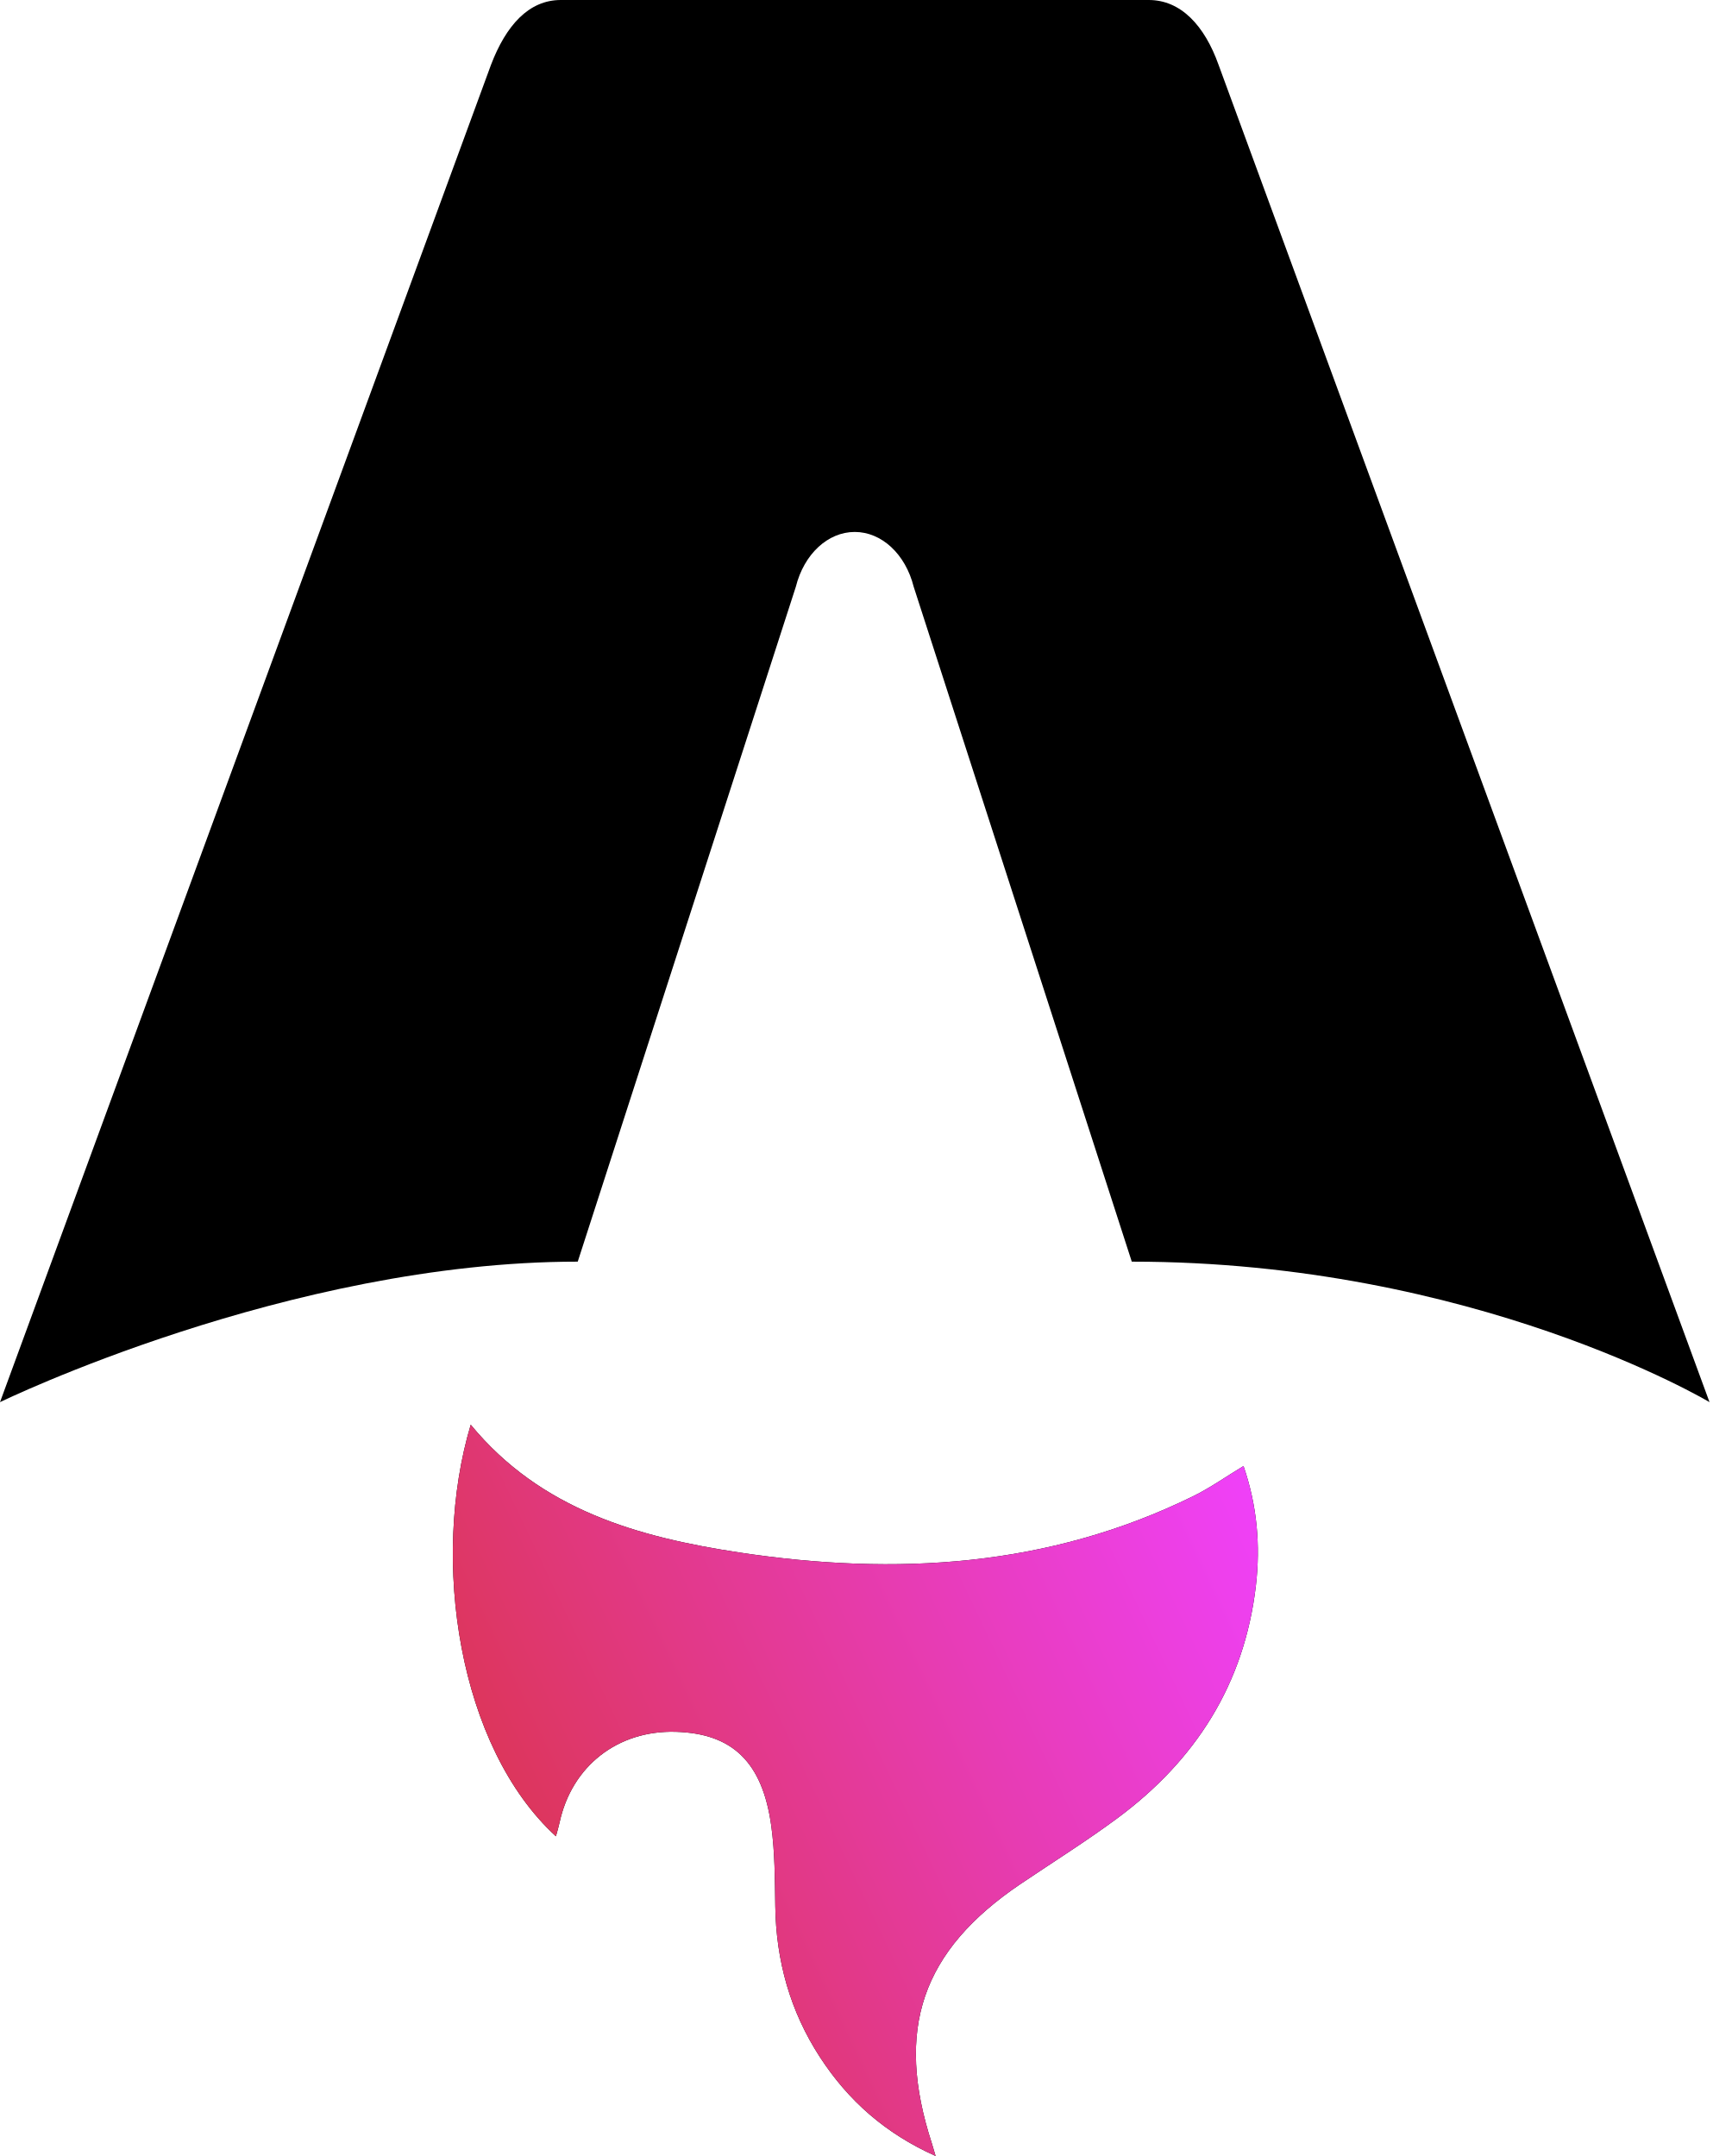
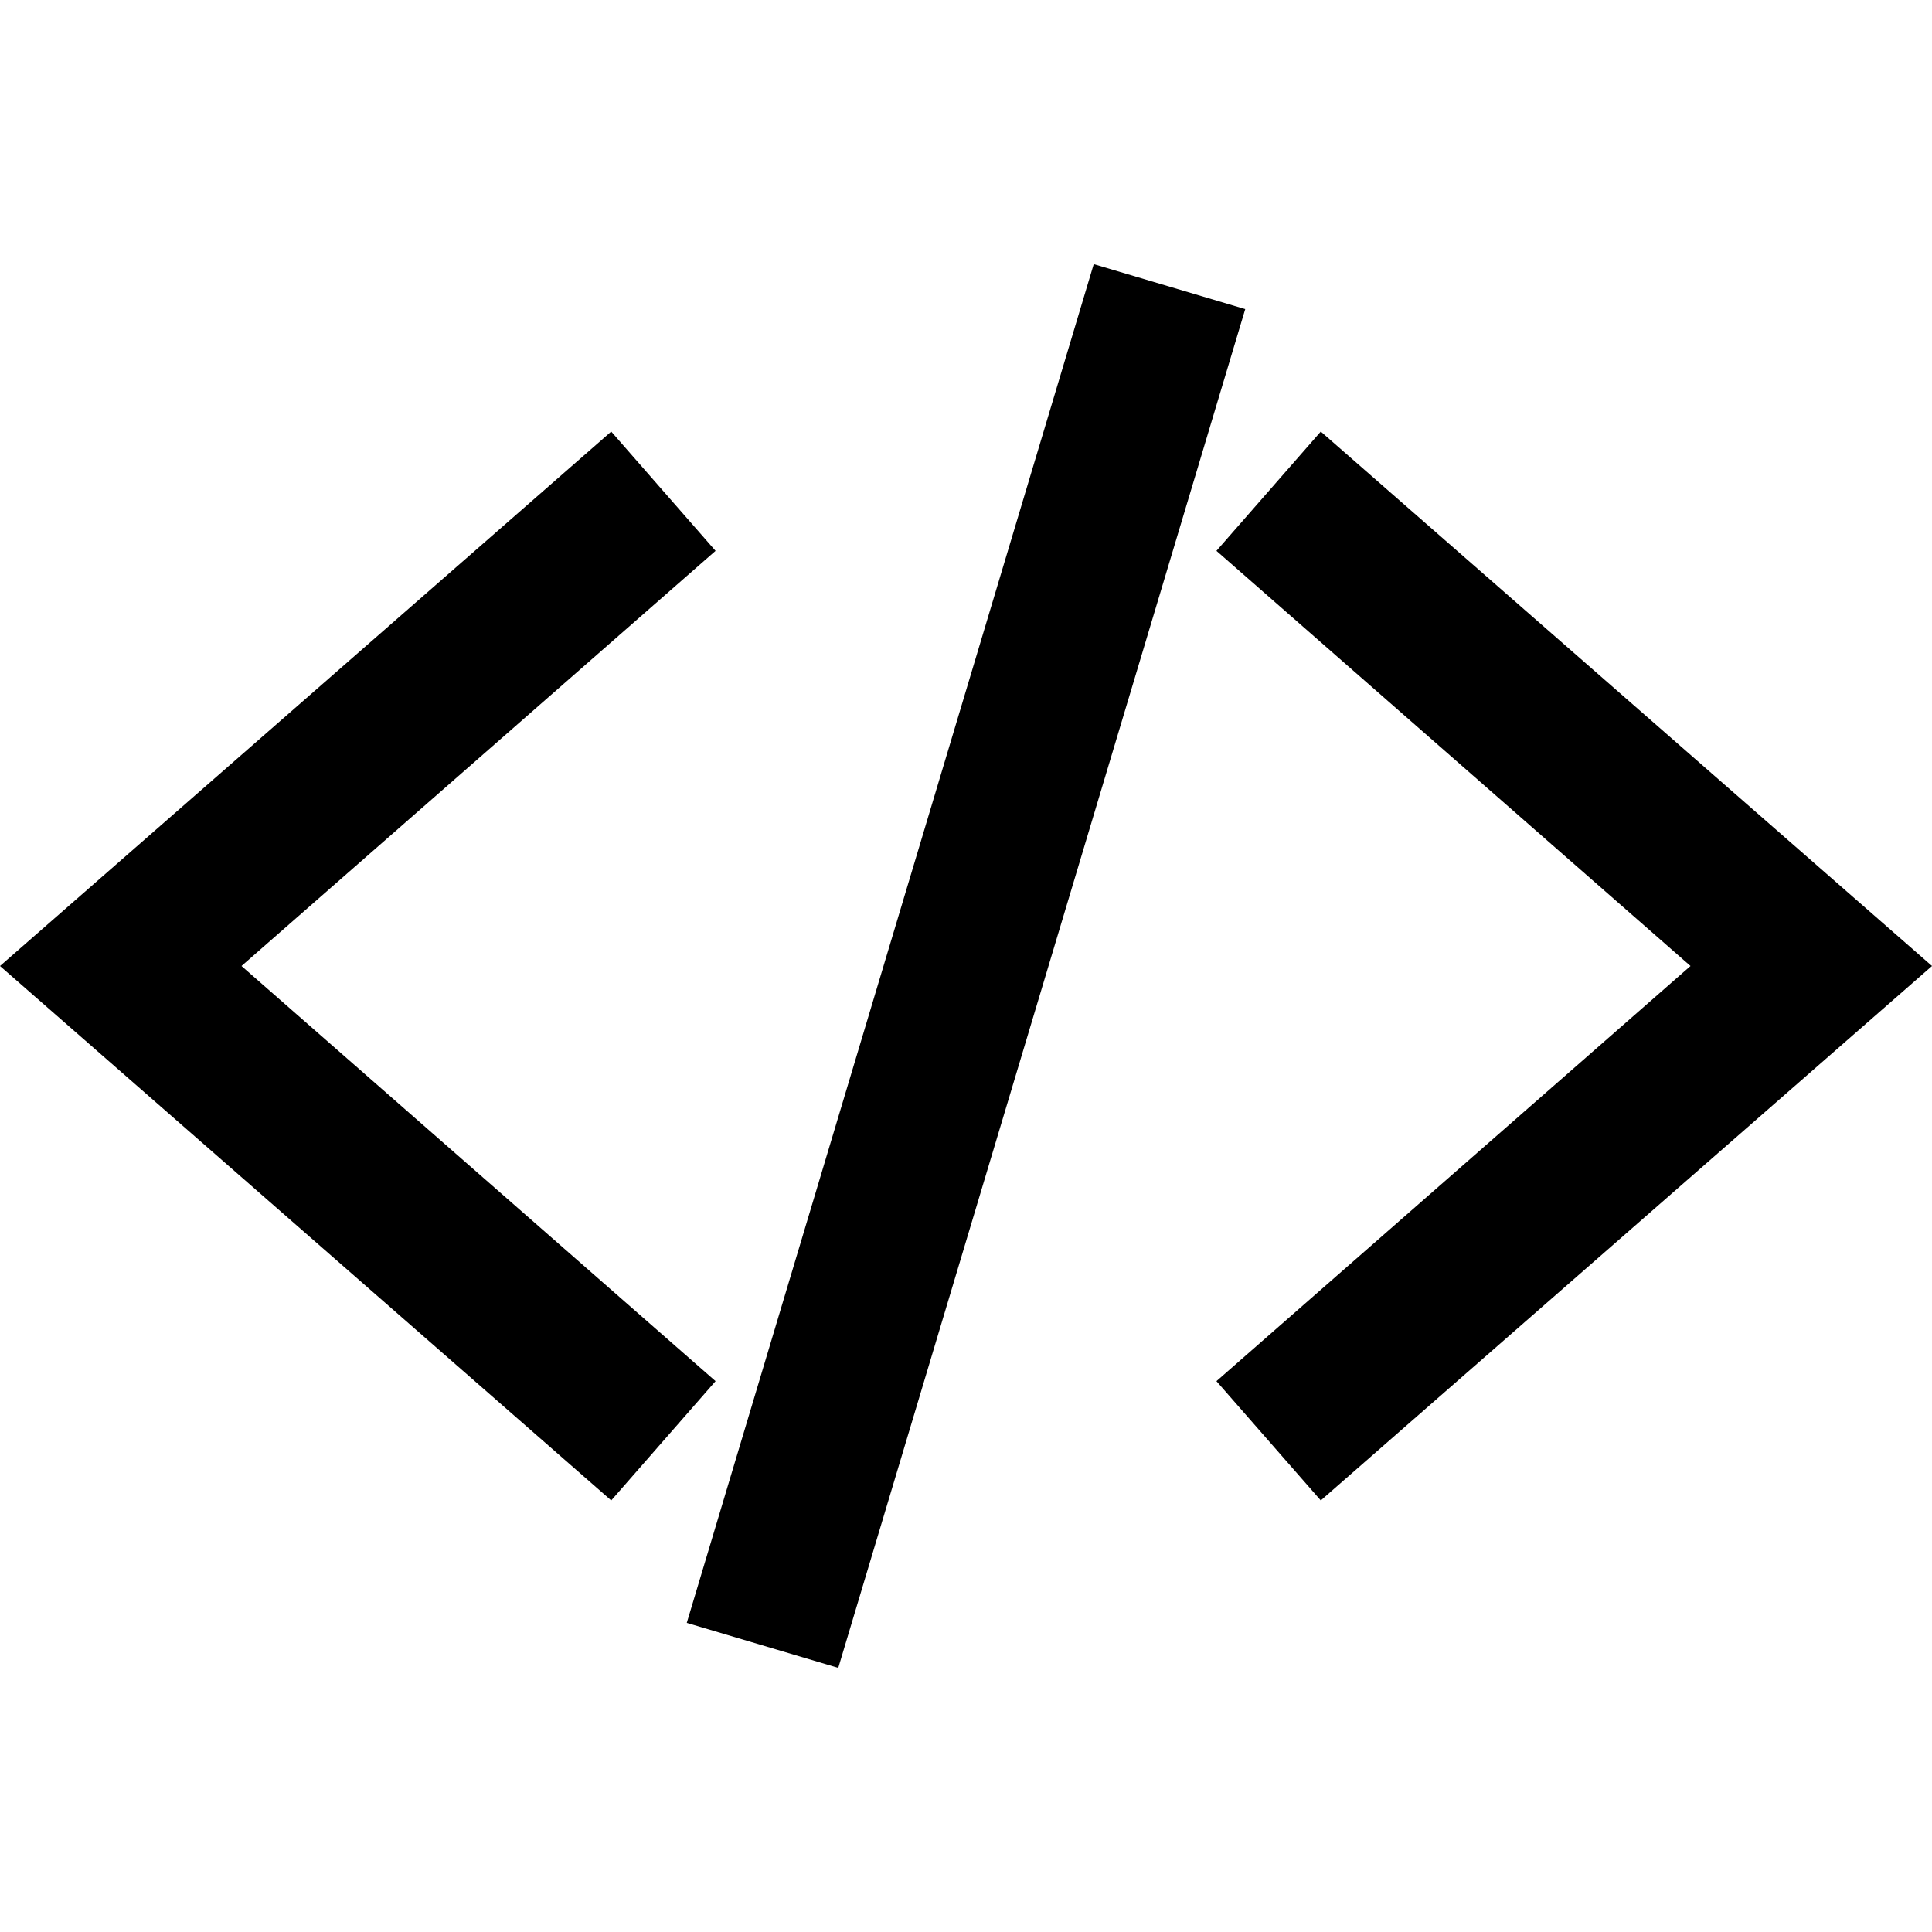
- <svg xmlns="http://www.w3.org/2000/svg" width="85" height="107" viewBox="0 0 85 107" fill="none">
-   <path fill="black" d="M27.589 91.136C22.756 86.718 21.344 77.433 23.358 70.707C26.85 74.948 31.689 76.291 36.7 77.05C44.438 78.22 52.036 77.782 59.223 74.246C60.045 73.841 60.805 73.303 61.704 72.757C62.378 74.714 62.553 76.689 62.318 78.7C61.745 83.596 59.309 87.378 55.433 90.245C53.883 91.392 52.244 92.417 50.643 93.498C45.726 96.821 44.396 100.718 46.243 106.386C46.287 106.525 46.327 106.663 46.426 107C43.916 105.876 42.082 104.24 40.684 102.089C39.209 99.819 38.507 97.308 38.47 94.591C38.451 93.269 38.451 91.934 38.273 90.631C37.839 87.453 36.347 86.03 33.536 85.948C30.652 85.864 28.37 87.647 27.765 90.455C27.719 90.671 27.652 90.884 27.585 91.134L27.589 91.136Z" />
-   <path fill="url(#paint0_linear_1_59)" d="M27.589 91.136C22.756 86.718 21.344 77.433 23.358 70.707C26.85 74.948 31.689 76.291 36.7 77.05C44.438 78.22 52.036 77.782 59.223 74.246C60.045 73.841 60.805 73.303 61.704 72.757C62.378 74.714 62.553 76.689 62.318 78.7C61.745 83.596 59.309 87.378 55.433 90.245C53.883 91.392 52.244 92.417 50.643 93.498C45.726 96.821 44.396 100.718 46.243 106.386C46.287 106.525 46.327 106.663 46.426 107C43.916 105.876 42.082 104.24 40.684 102.089C39.209 99.819 38.507 97.308 38.47 94.591C38.451 93.269 38.451 91.934 38.273 90.631C37.839 87.453 36.347 86.03 33.536 85.948C30.652 85.864 28.37 87.647 27.765 90.455C27.719 90.671 27.652 90.884 27.585 91.134L27.589 91.136Z" />
-   <path fill="black" d="M0 69.587C0 69.587 14.314 62.614 28.668 62.614L39.49 29.12C39.895 27.501 41.078 26.4 42.414 26.4C43.749 26.4 44.932 27.501 45.338 29.12L56.16 62.614C73.16 62.614 84.828 69.587 84.828 69.587C84.828 69.587 60.514 3.352 60.467 3.219C59.769 1.261 58.591 0 57.003 0H27.827C26.239 0 25.109 1.261 24.363 3.219C24.311 3.35 0 69.587 0 69.587Z" />
-   <defs>
-     <linearGradient id="paint0_linear_1_59" x1="22.47" y1="107" x2="69.145" y2="84.947" gradientUnits="userSpaceOnUse">
-       <stop stop-color="#D83333" />
-       <stop offset="1" stop-color="#F041FF" />
-     </linearGradient>
-   </defs>
+ <svg xmlns="http://www.w3.org/2000/svg" width="512" height="512" viewBox="0 0 512 512">
+   <polygon points="161.98 397.63 0 256 161.98 114.37 189.63 145.98 64 256 189.63 366.02 161.98 397.63" />
+   <polygon points="350.02 397.63 322.37 366.02 448 256 322.37 145.98 350.02 114.37 512 256 350.02 397.63" />
+   <polygon points="222.15 442 182 430.08 289.85 70 330 81.92 222.15 442" />
</svg>
